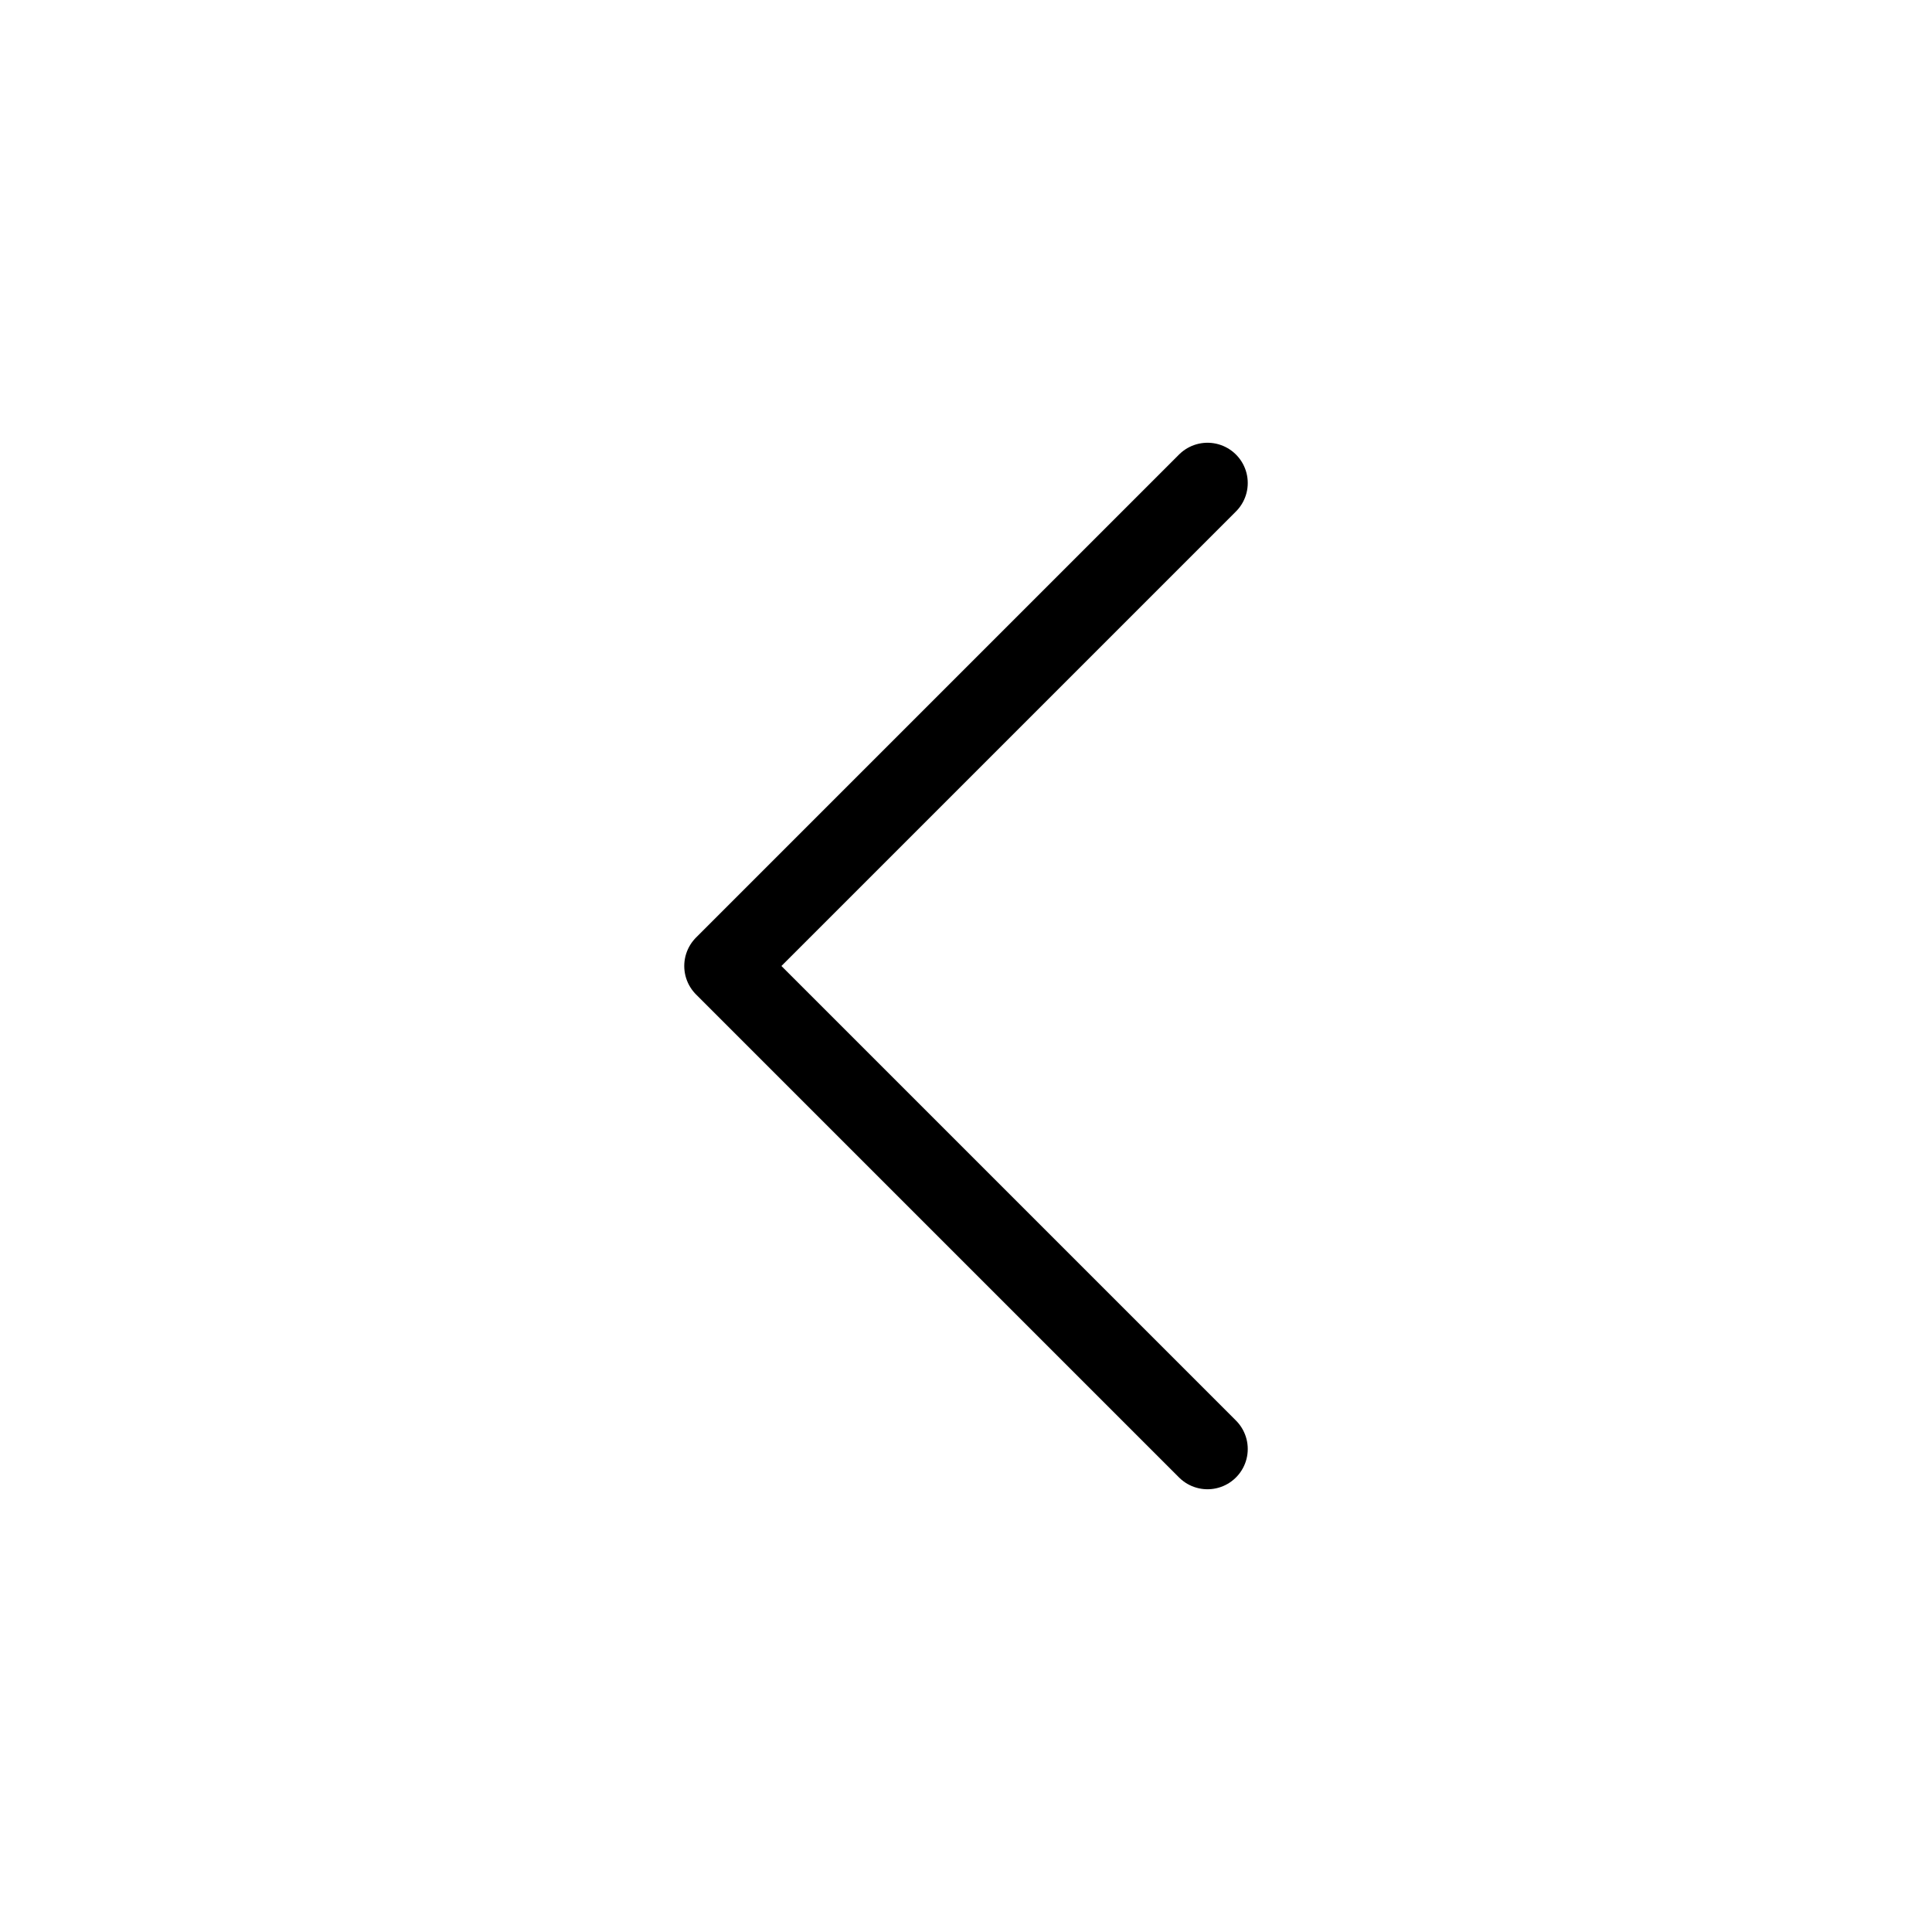
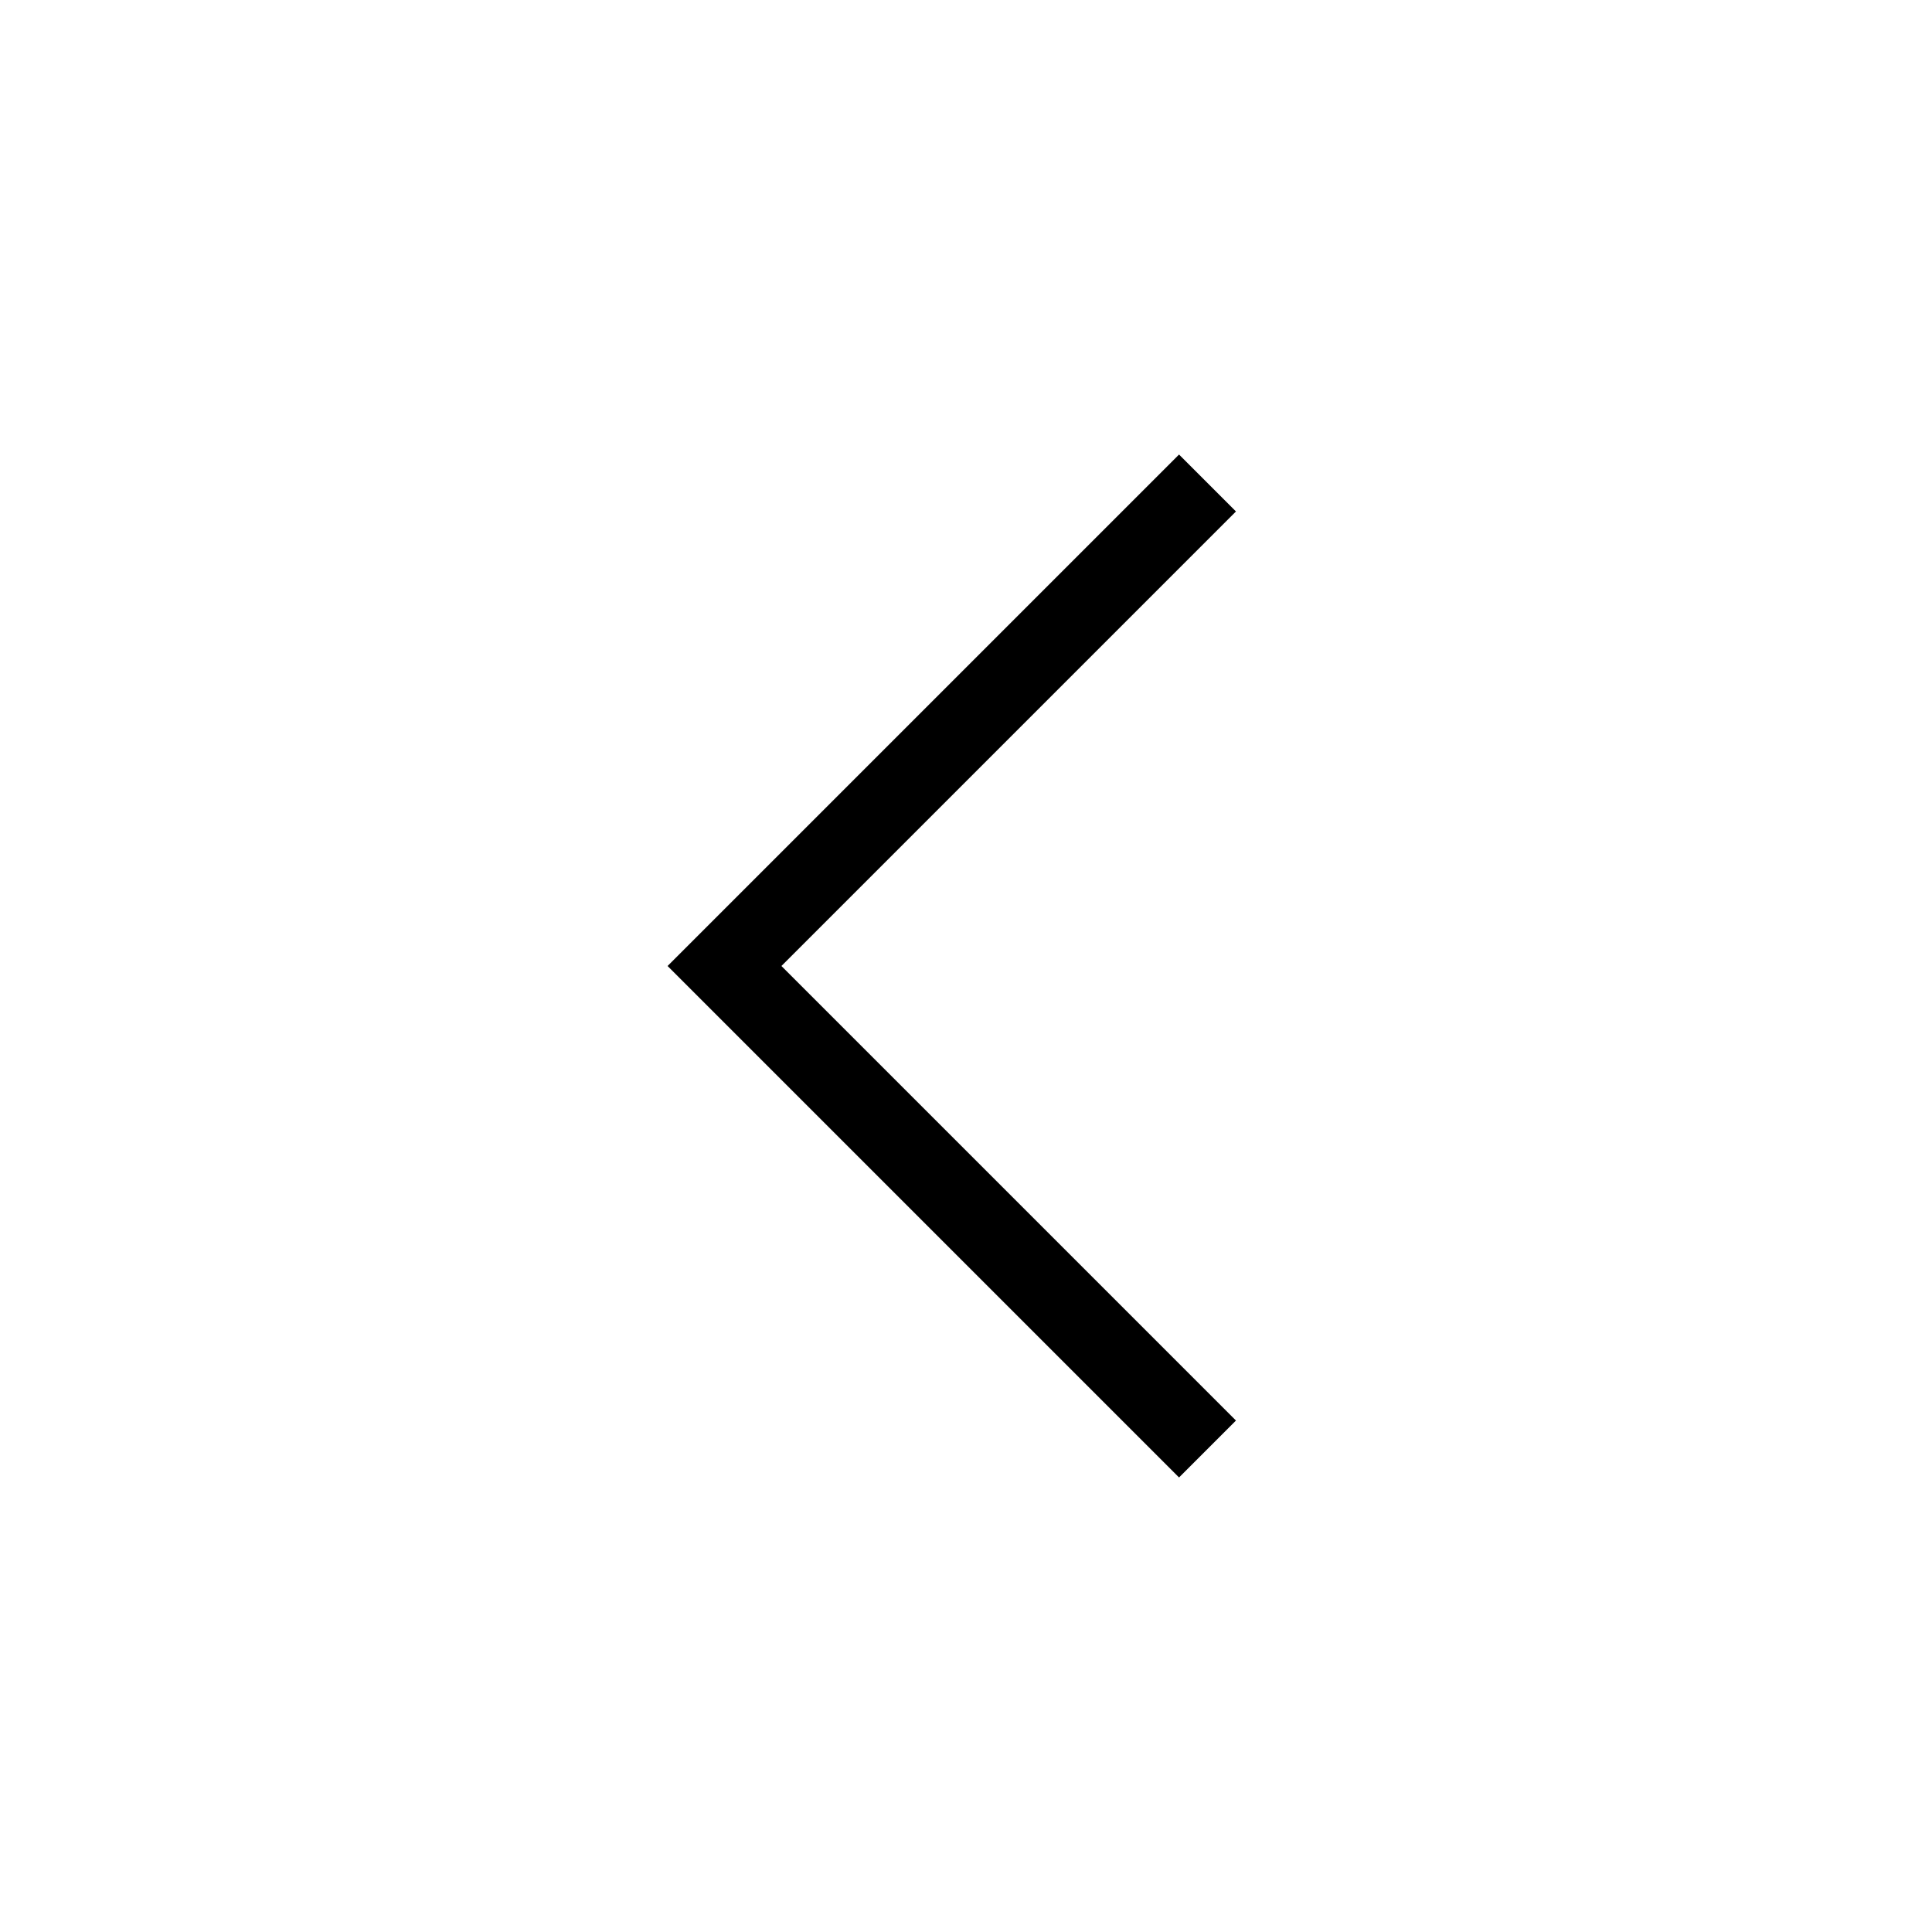
- <svg xmlns="http://www.w3.org/2000/svg" width="24" height="24" viewBox="0 0 24 24" fill="none" stroke="currentColor" stroke-width="1" stroke-linecap="round" stroke-linejoin="round" class="feather feather-chevron-left">
+ <svg xmlns="http://www.w3.org/2000/svg" width="24" height="24" viewBox="0 0 24 24" fill="none" stroke="currentColor" strokeWidth="1" strokeLinecap="round" strokeLinejoin="round" class="feather feather-chevron-left">
  <polyline points="15 18 9 12 15 6" />
</svg>
